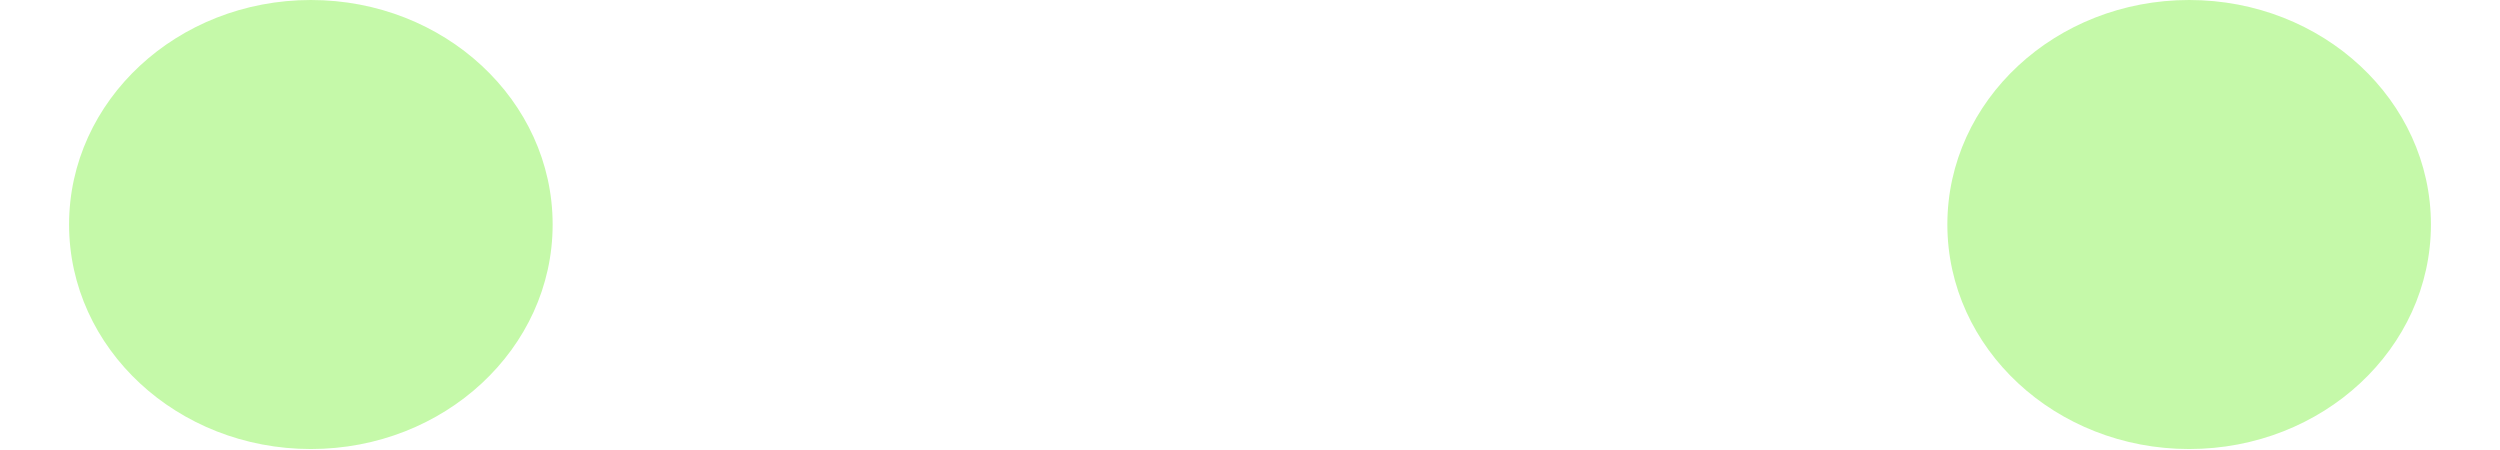
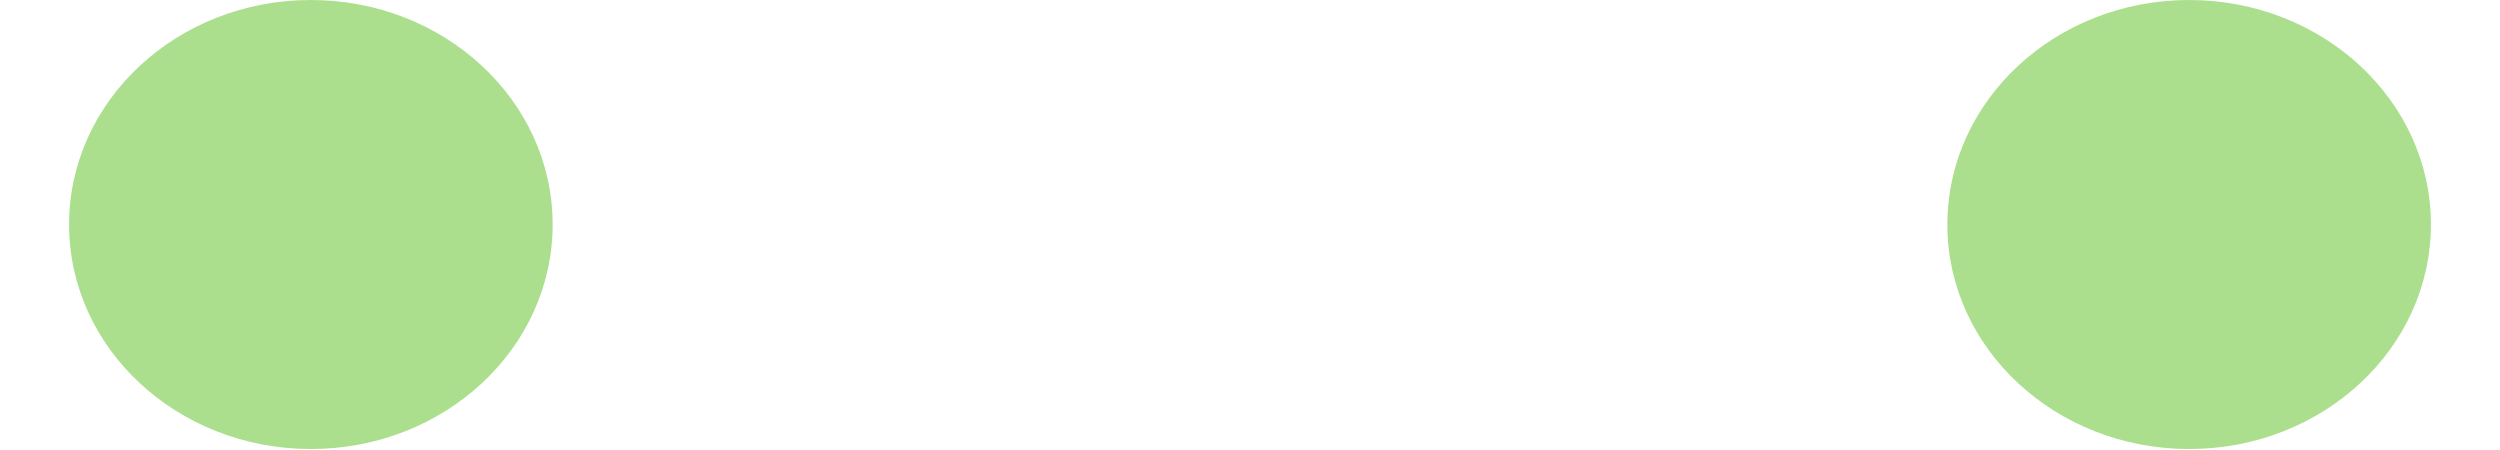
<svg xmlns="http://www.w3.org/2000/svg" overflow="visible" style="display: block;" width="72.38" height="13" viewBox="0 43 72.38 13" fill="none">
-   <ellipse cx="9" cy="49.5" rx="7" ry="6.5" fill="#C5F9A9" />
-   <ellipse cx="63.38" cy="49.5" rx="7" ry="6.5" fill="#C5F9A9" />
+   <ellipse cx="9" cy="49.5" rx="7" ry="6.5" fill="#ABDF8E" />
+   <ellipse cx="63.38" cy="49.5" rx="7" ry="6.5" fill="#ABDF8E" />
</svg>
